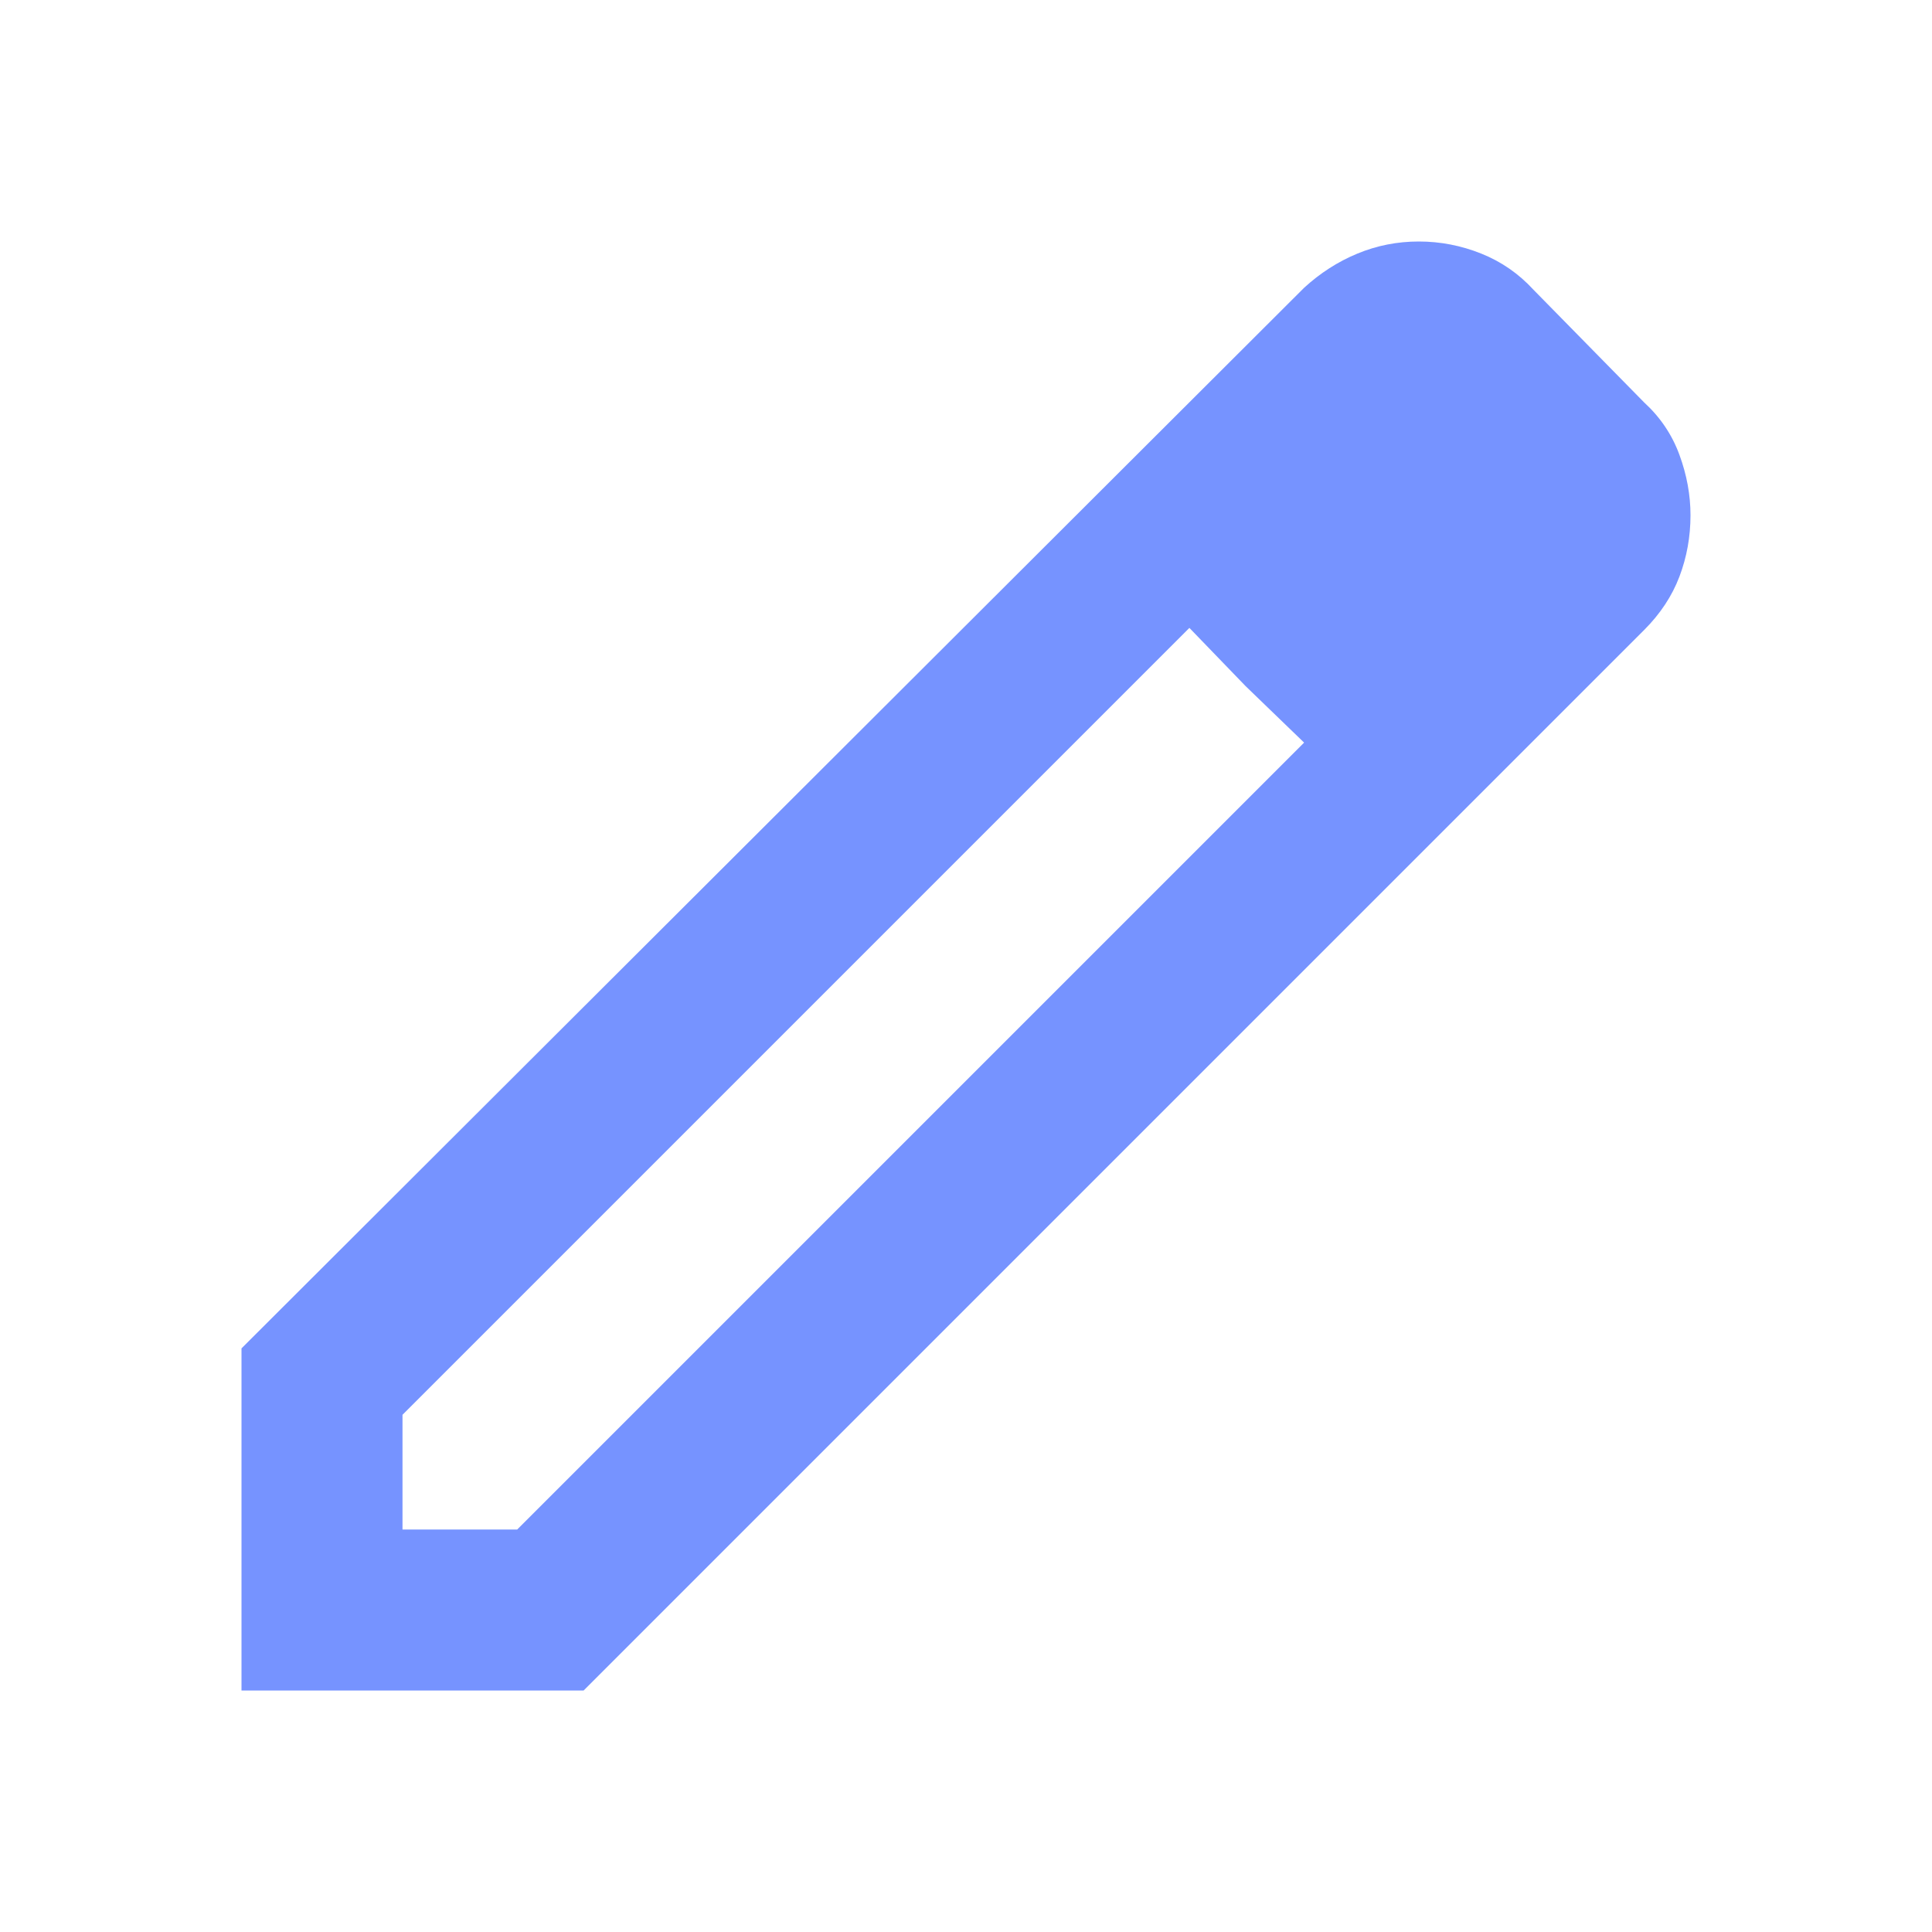
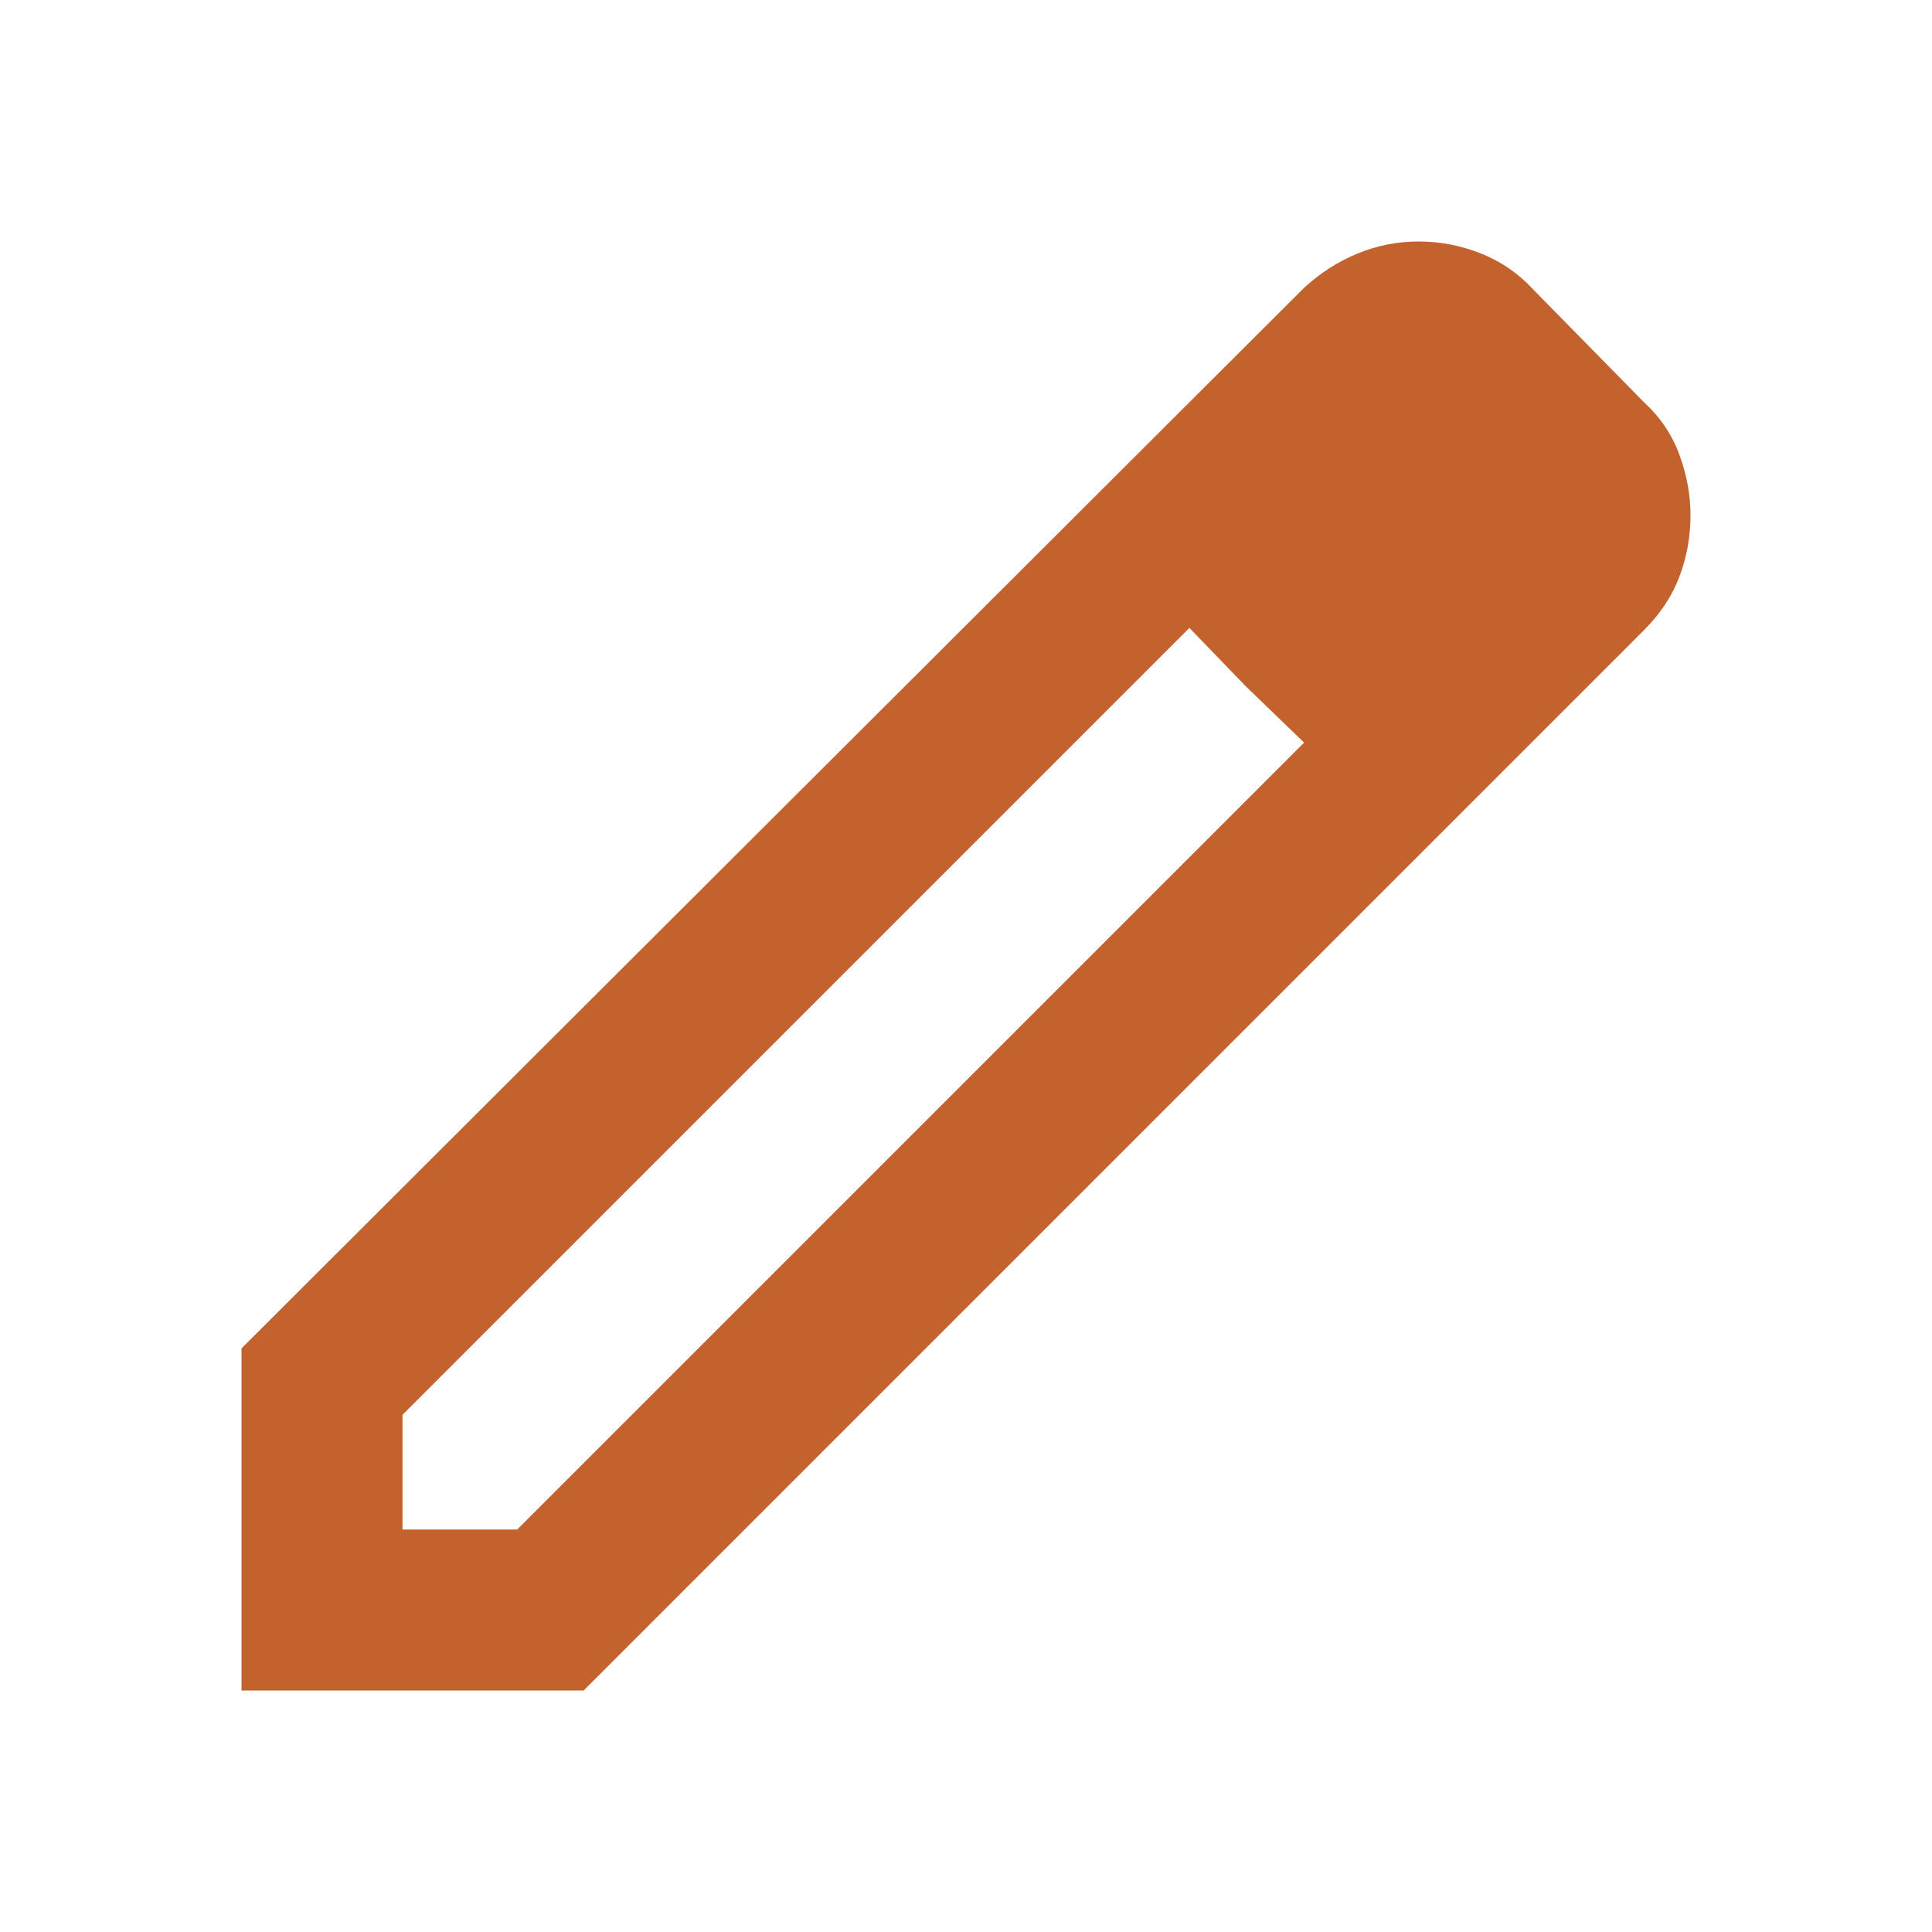
- <svg xmlns="http://www.w3.org/2000/svg" height="24px" viewBox="0 -960 960 960" width="24px" fill="#7693FF">
+ <svg xmlns="http://www.w3.org/2000/svg" height="24px" viewBox="0 -960 960 960" width="24px" fill="#c3622d">
  <path d="M200-200h57l391-391-57-57-391 391v57Zm-80 80v-170l528-527q12-11 26.5-17t30.5-6q16 0 31 6t26 18l55 56q12 11 17.5 26t5.5 30q0 16-5.5 30.5T817-647L290-120H120Zm640-584-56-56 56 56Zm-141 85-28-29 57 57-29-28Z" />
</svg>
